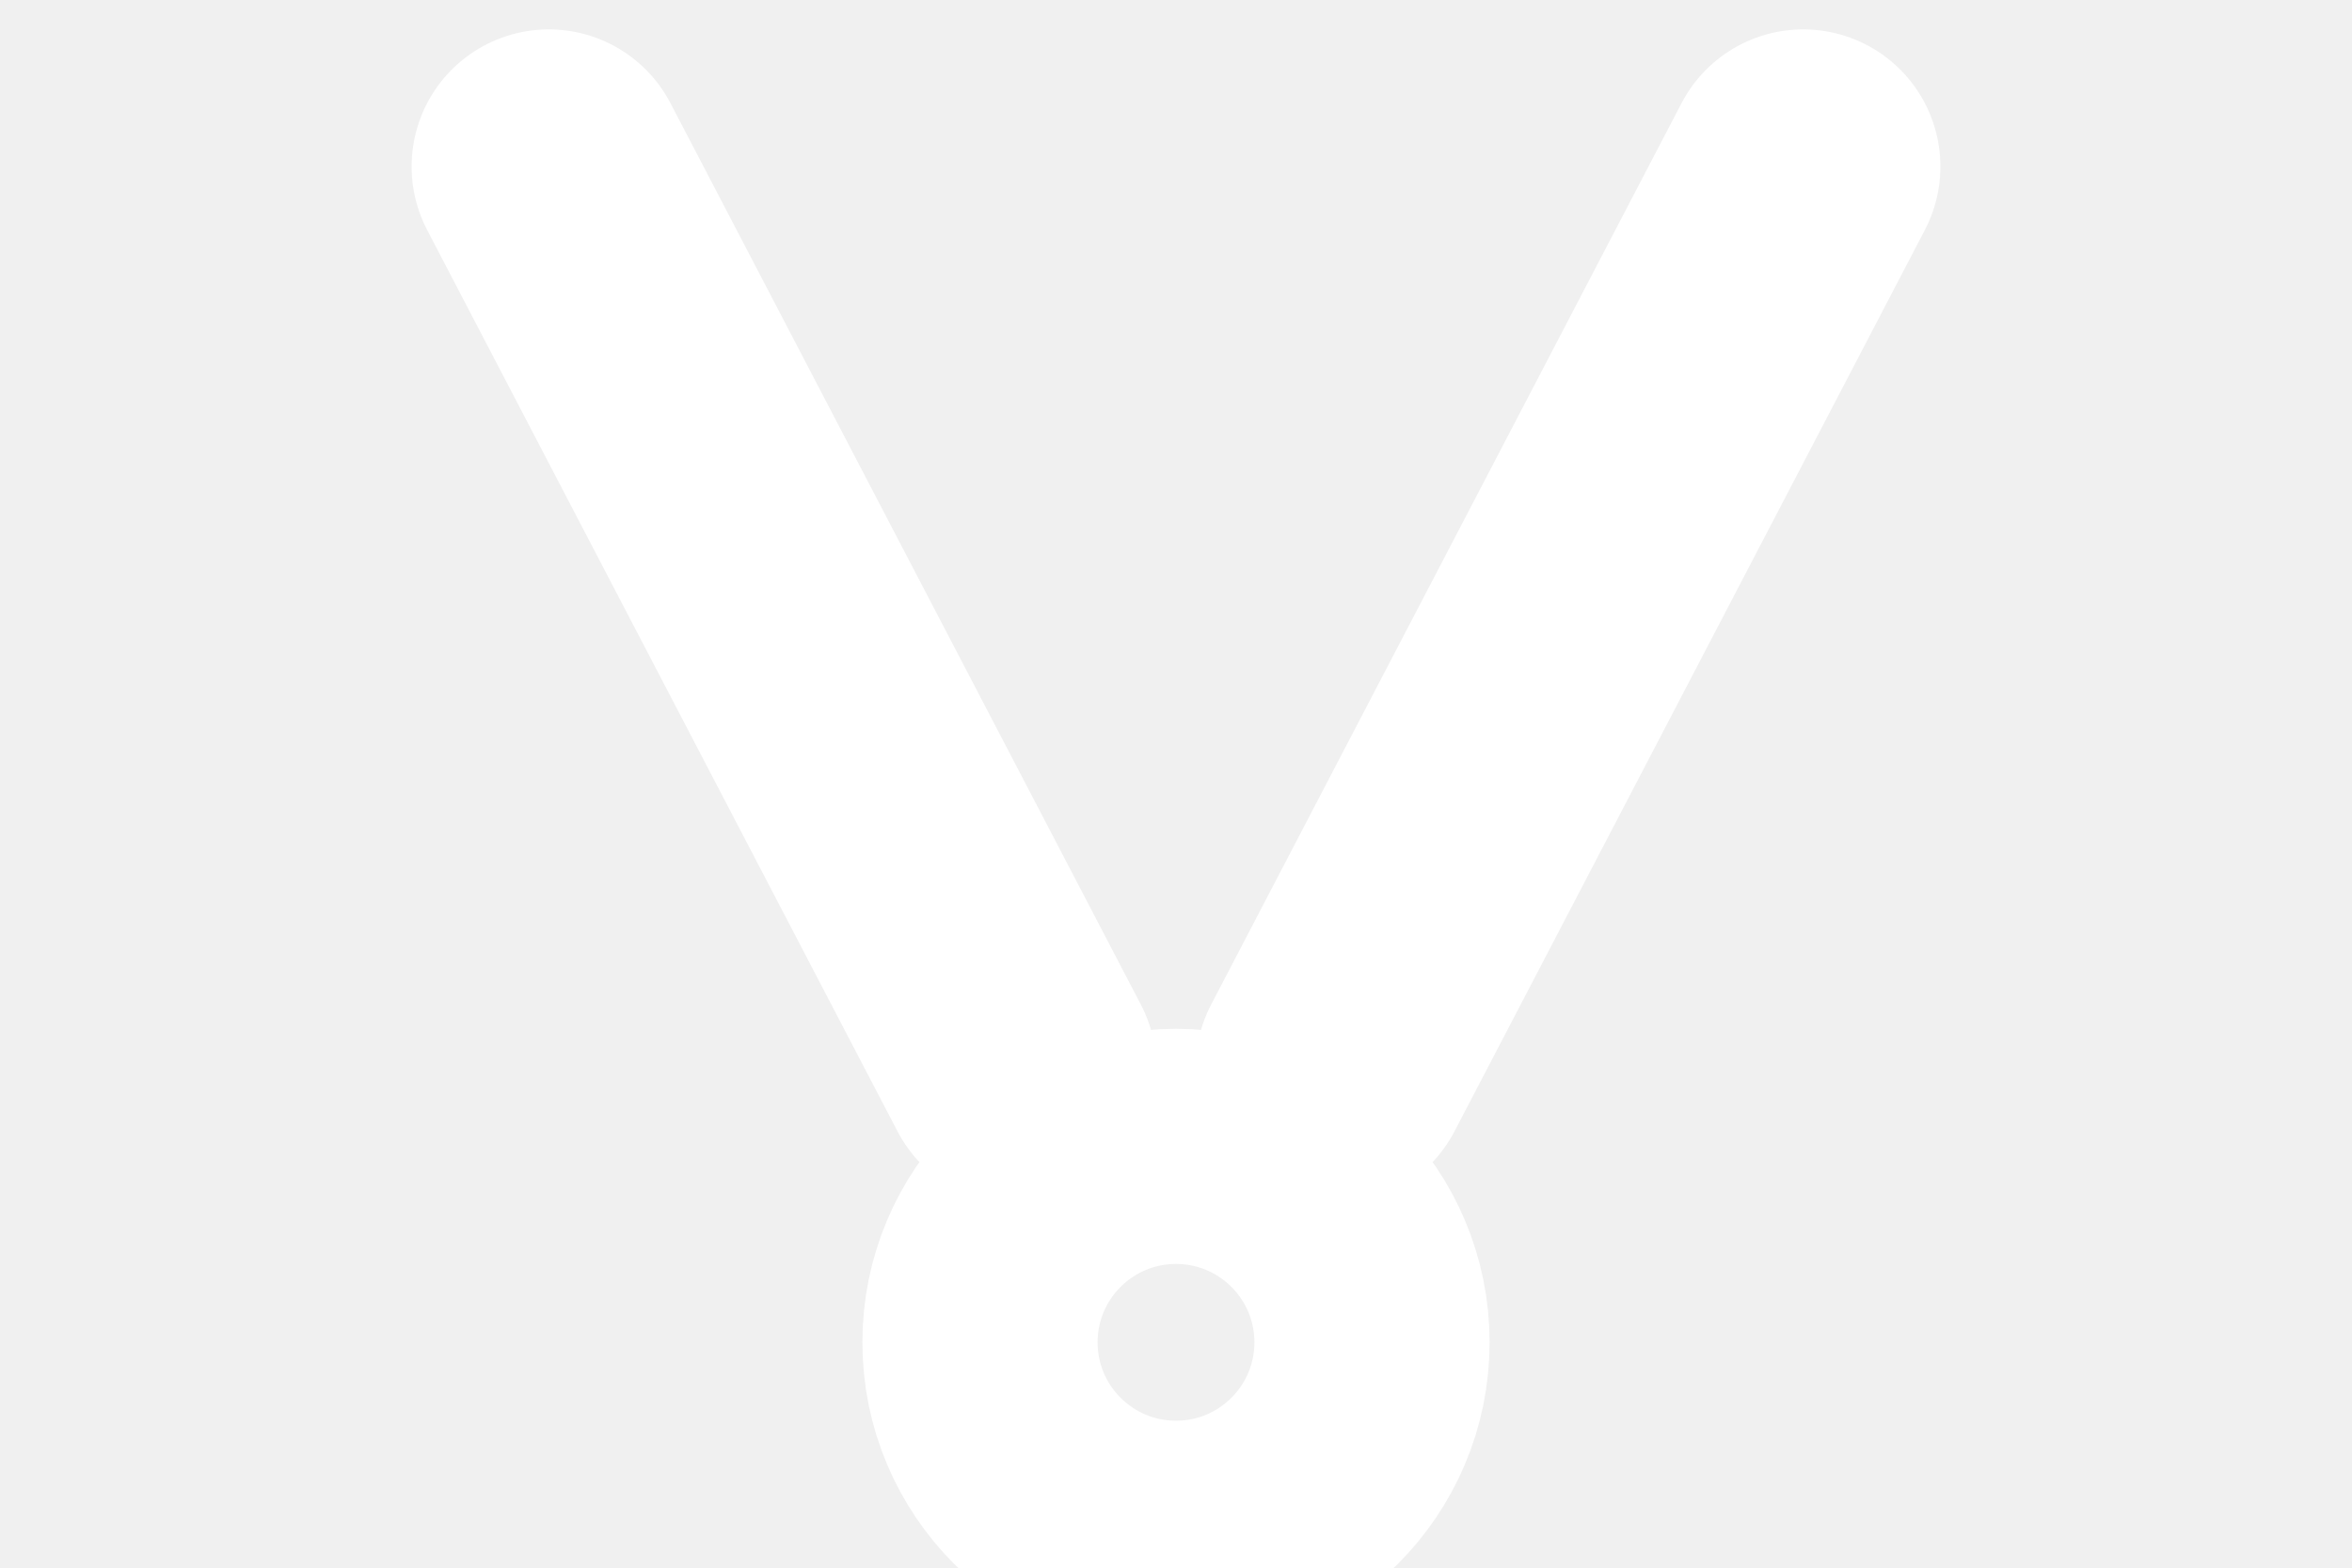
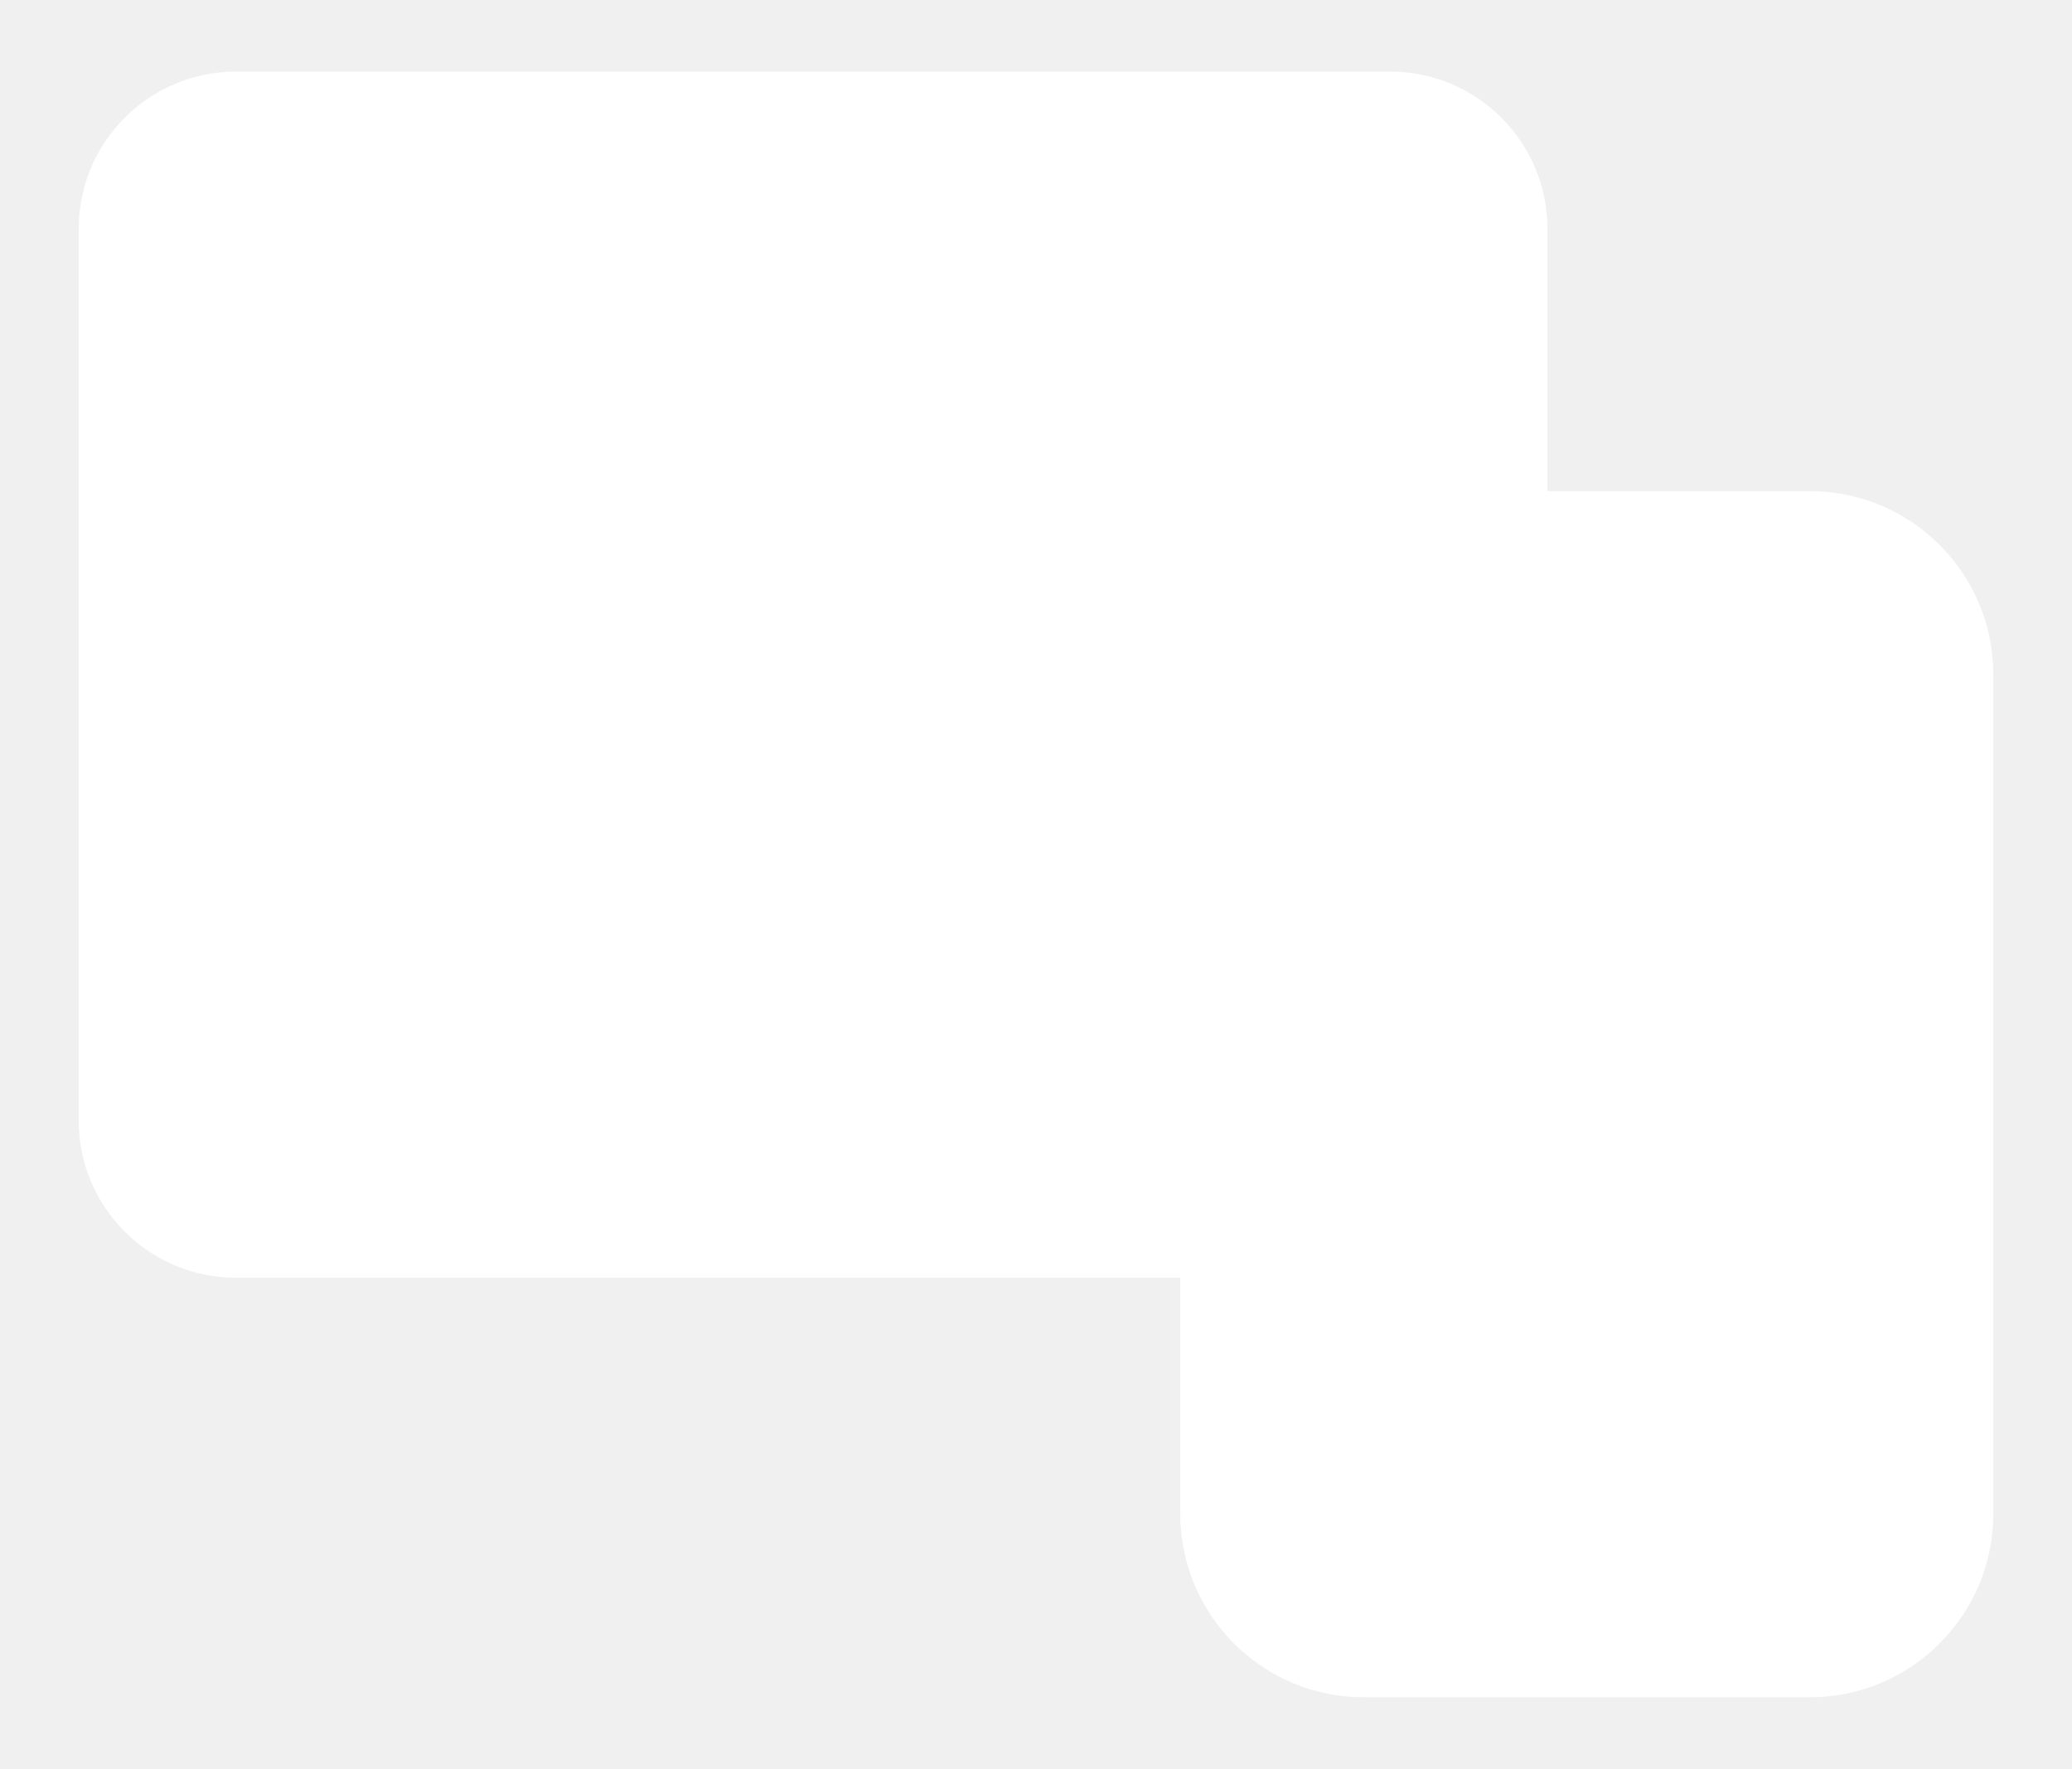
- <svg xmlns="http://www.w3.org/2000/svg" width="111" height="74" viewBox="-10 9.5 120 80" fill="none">
-   <path d="M18 18 L42 64" stroke="#FFFFFF" stroke-width="14" stroke-linecap="round" />
-   <path d="M82 18 L58 64" stroke="#FFFFFF" stroke-width="14" stroke-linecap="round" />
-   <circle cx="50" cy="78" r="10" stroke="#FFFFFF" stroke-width="12" fill="none" />
+ <svg xmlns="http://www.w3.org/2000/svg" width="89" height="76" viewBox="10 22 79 66" fill="none">
+   <rect x="13" y="24" width="56" height="46" rx="6" fill="#FFFFFF" />
+   <rect x="55" y="40" width="31" height="46" rx="7" fill="#FFFFFF" />
</svg>
